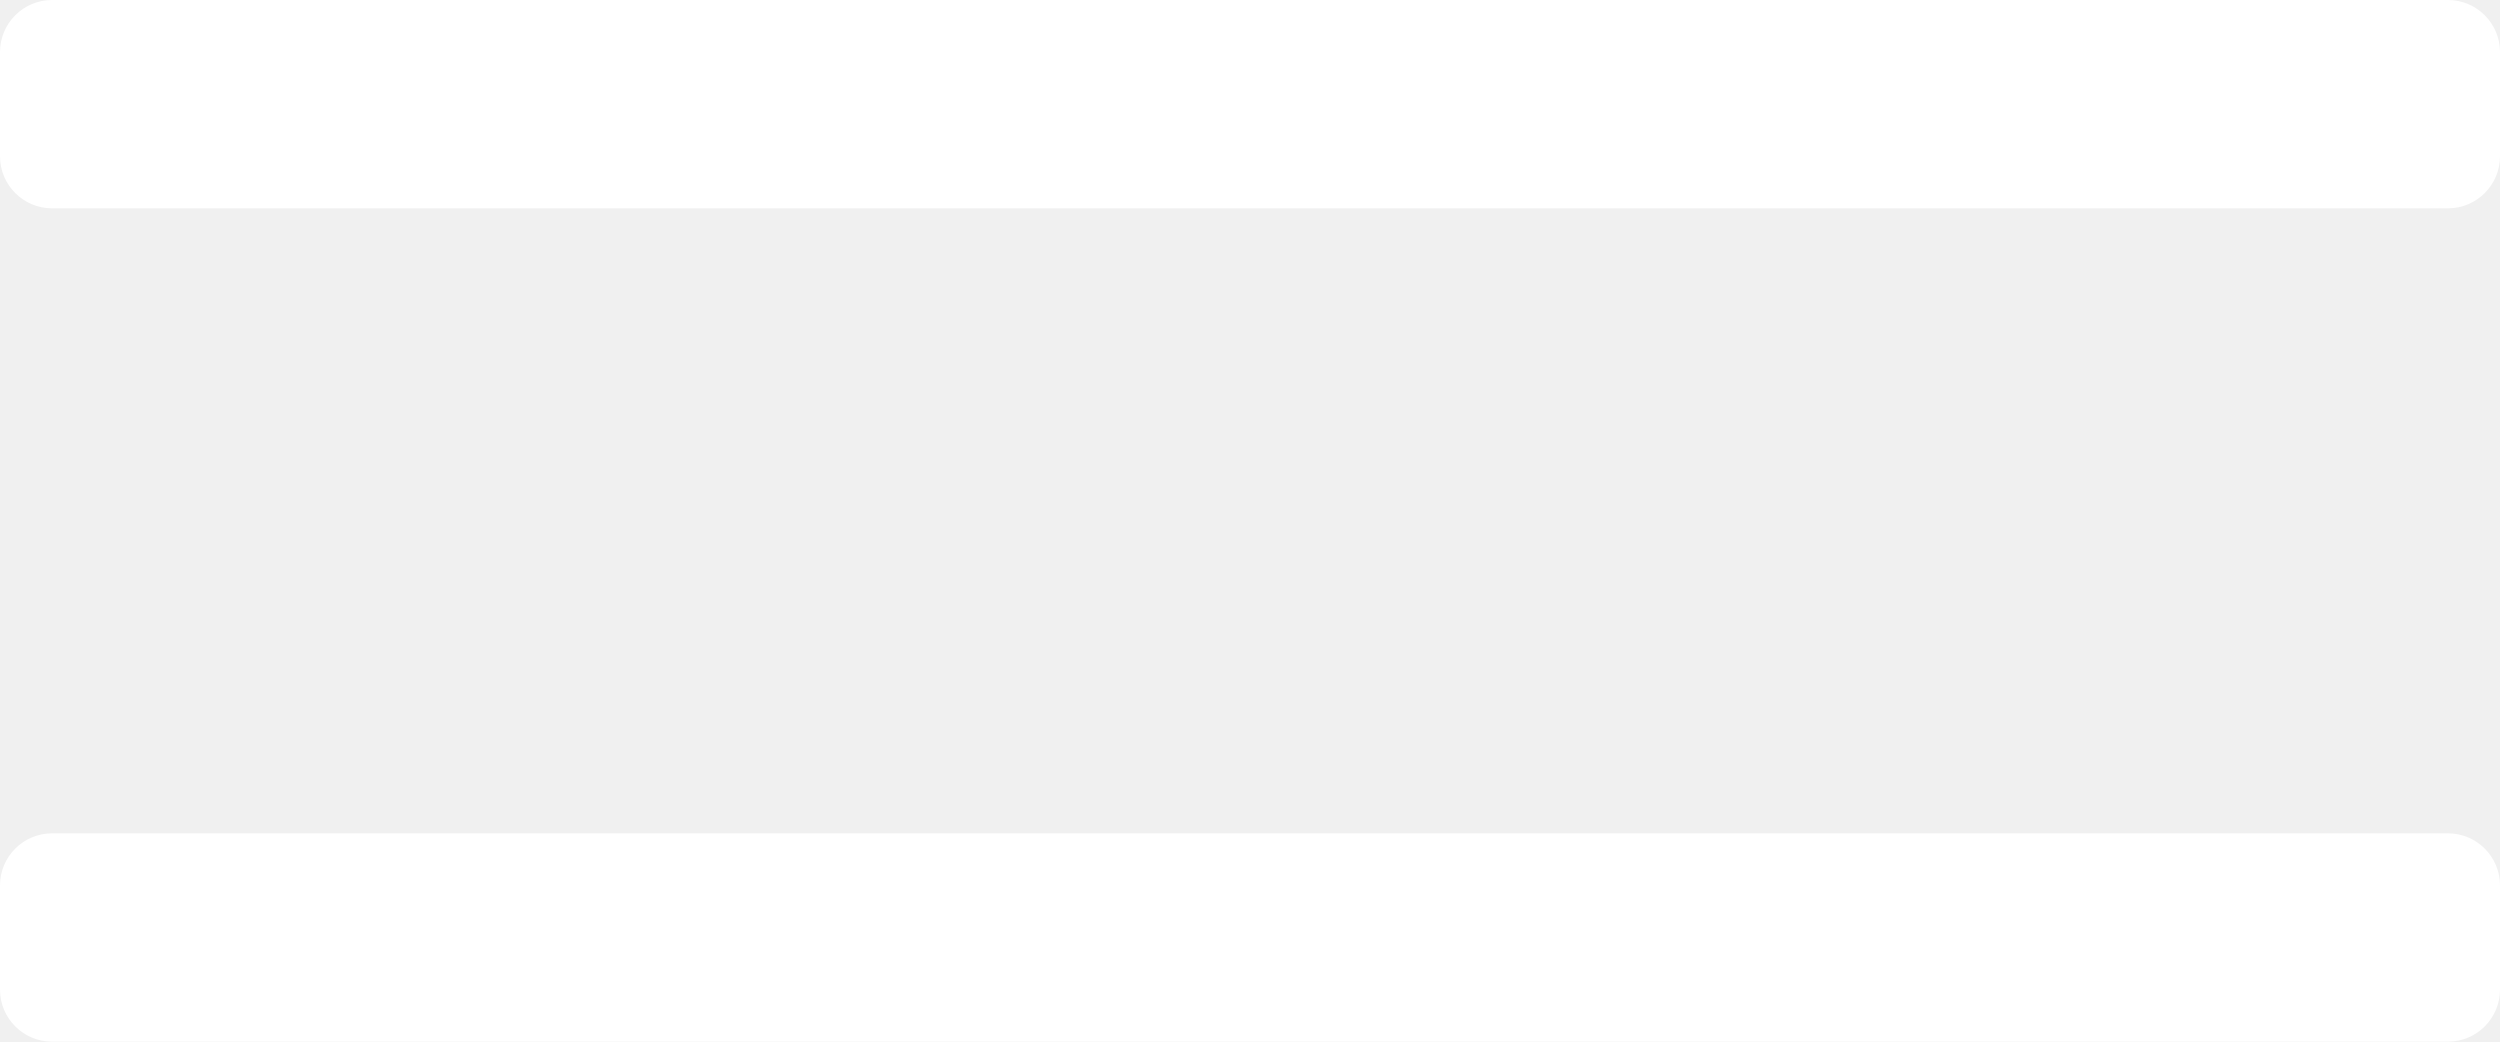
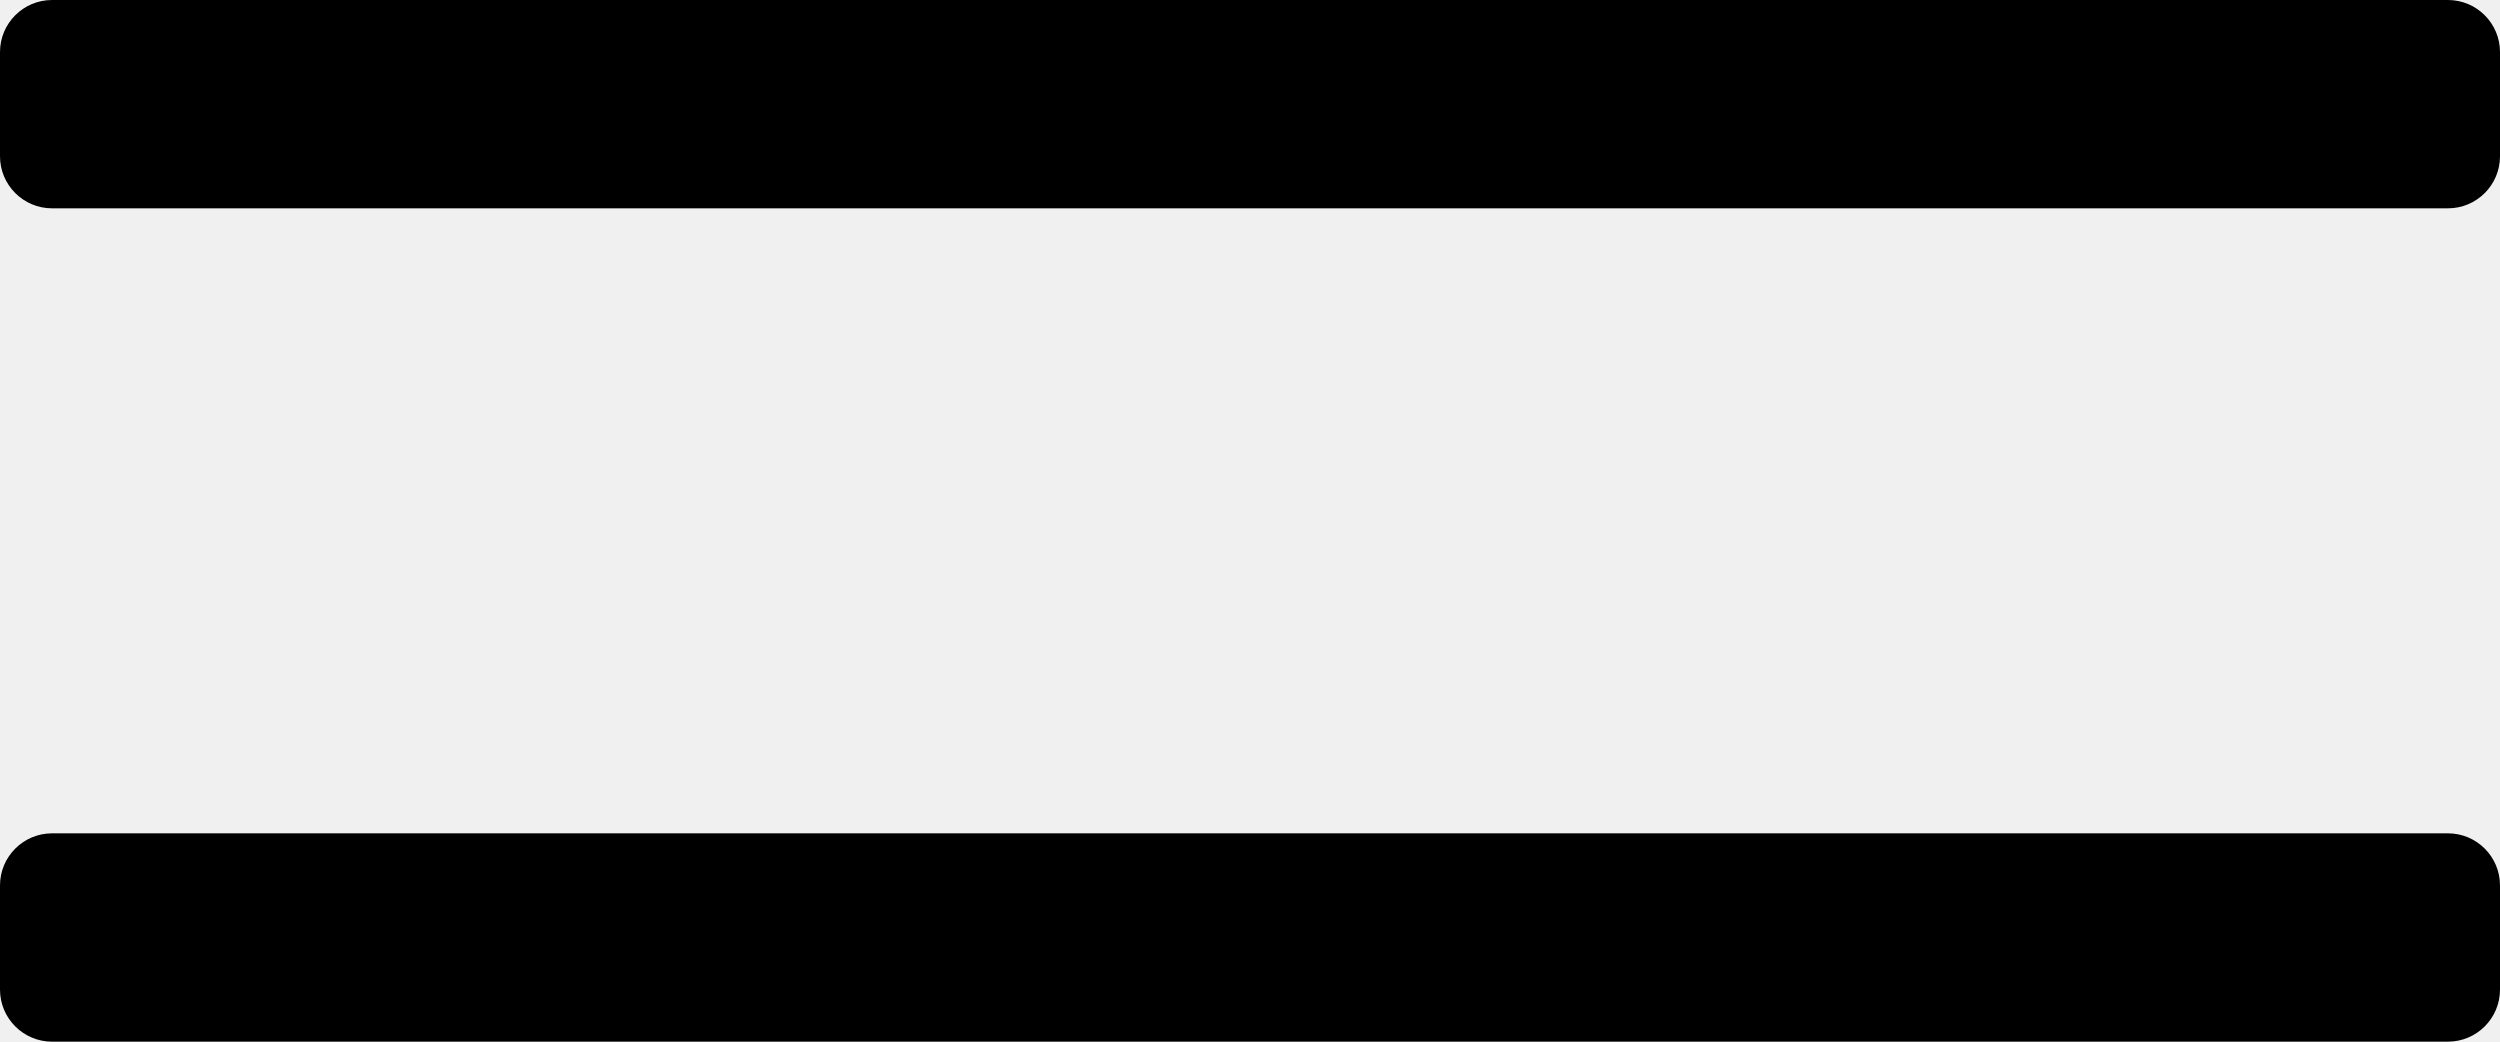
<svg xmlns="http://www.w3.org/2000/svg" width="24" height="10" viewBox="0 0 24 10" fill="none">
-   <path fill-rule="evenodd" clip-rule="evenodd" d="M23.5 2C23.776 2 24 1.776 24 1.5V0.5C24 0.224 23.776 0 23.5 0H0.5C0.224 0 0 0.224 0 0.5V1.5C0 1.776 0.224 2 0.5 2L23.5 2ZM23.5 10C23.776 10 24 9.776 24 9.5V8.5C24 8.224 23.776 8 23.5 8L0.5 8C0.224 8 0 8.224 0 8.5V9.5C0 9.776 0.224 10 0.5 10L23.5 10Z" fill="white" />
+   <path fill-rule="evenodd" clip-rule="evenodd" d="M23.5 2C23.776 2 24 1.776 24 1.5V0.5C24 0.224 23.776 0 23.5 0H0.5C0.224 0 0 0.224 0 0.5V1.5C0 1.776 0.224 2 0.5 2L23.5 2ZM23.5 10C23.776 10 24 9.776 24 9.5V8.5C24 8.224 23.776 8 23.5 8L0.5 8C0.224 8 0 8.224 0 8.5V9.5C0 9.776 0.224 10 0.5 10L23.5 10Z" fill="currentColor" />
</svg>
